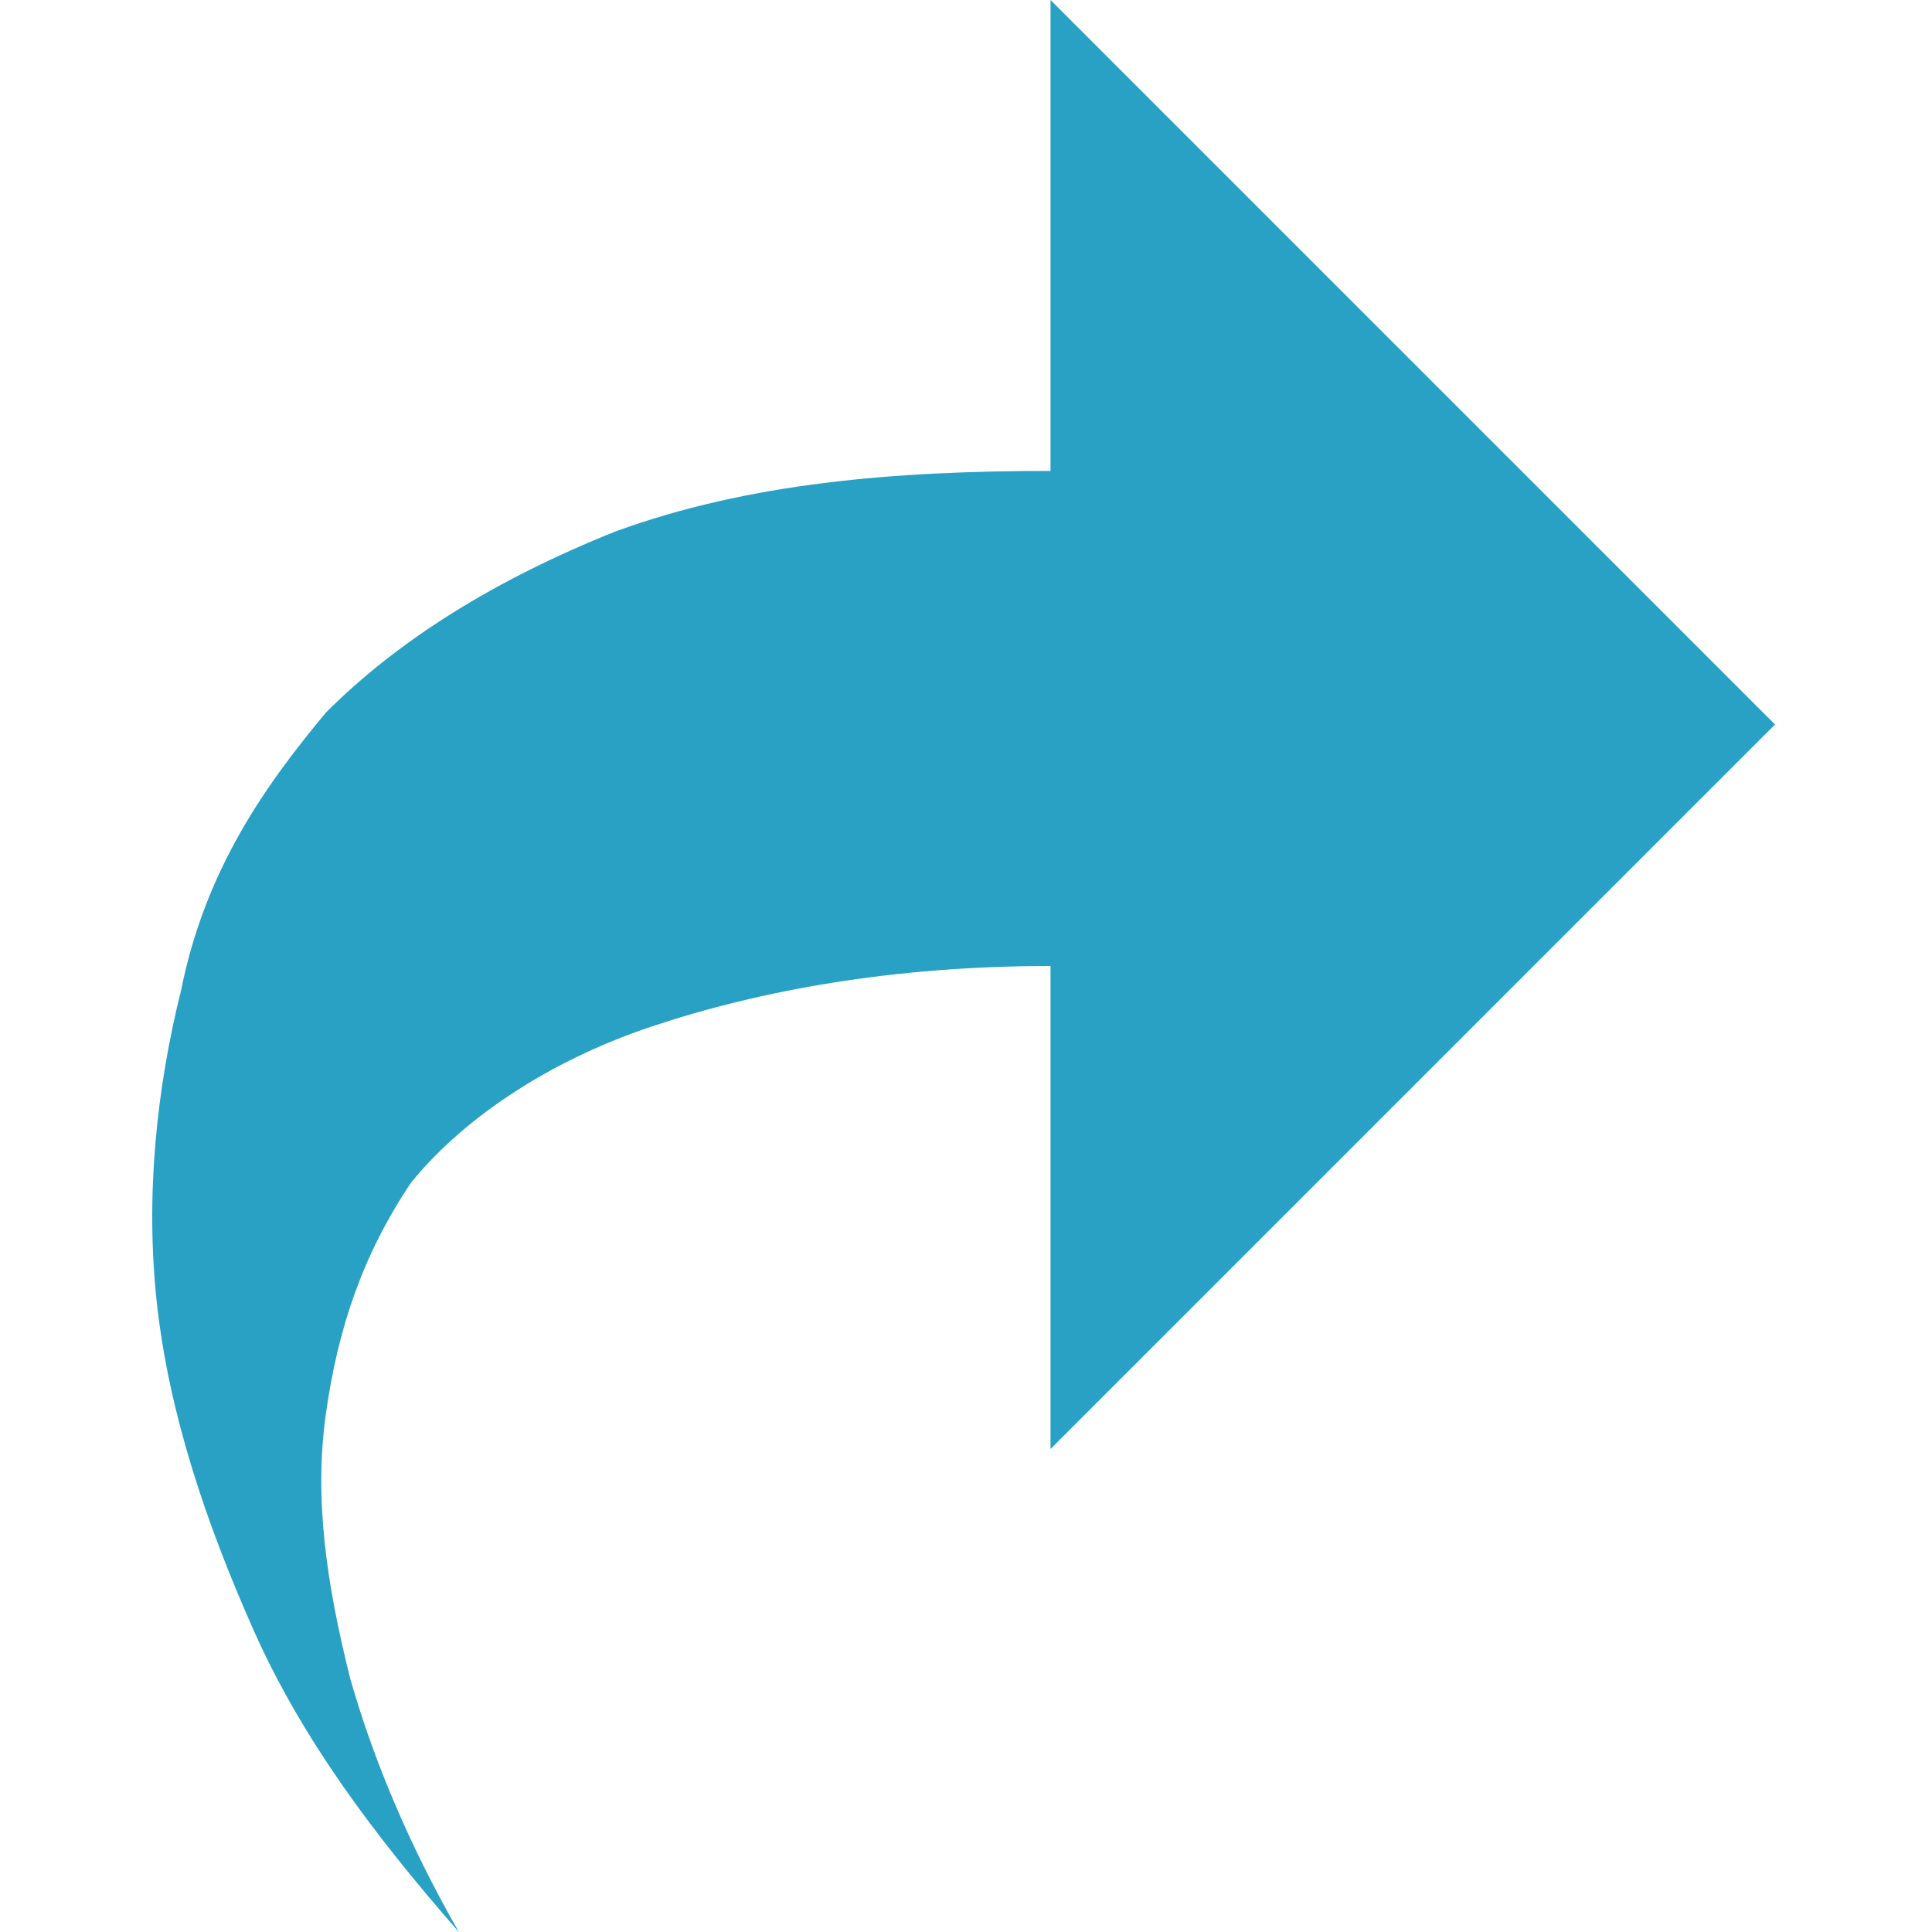
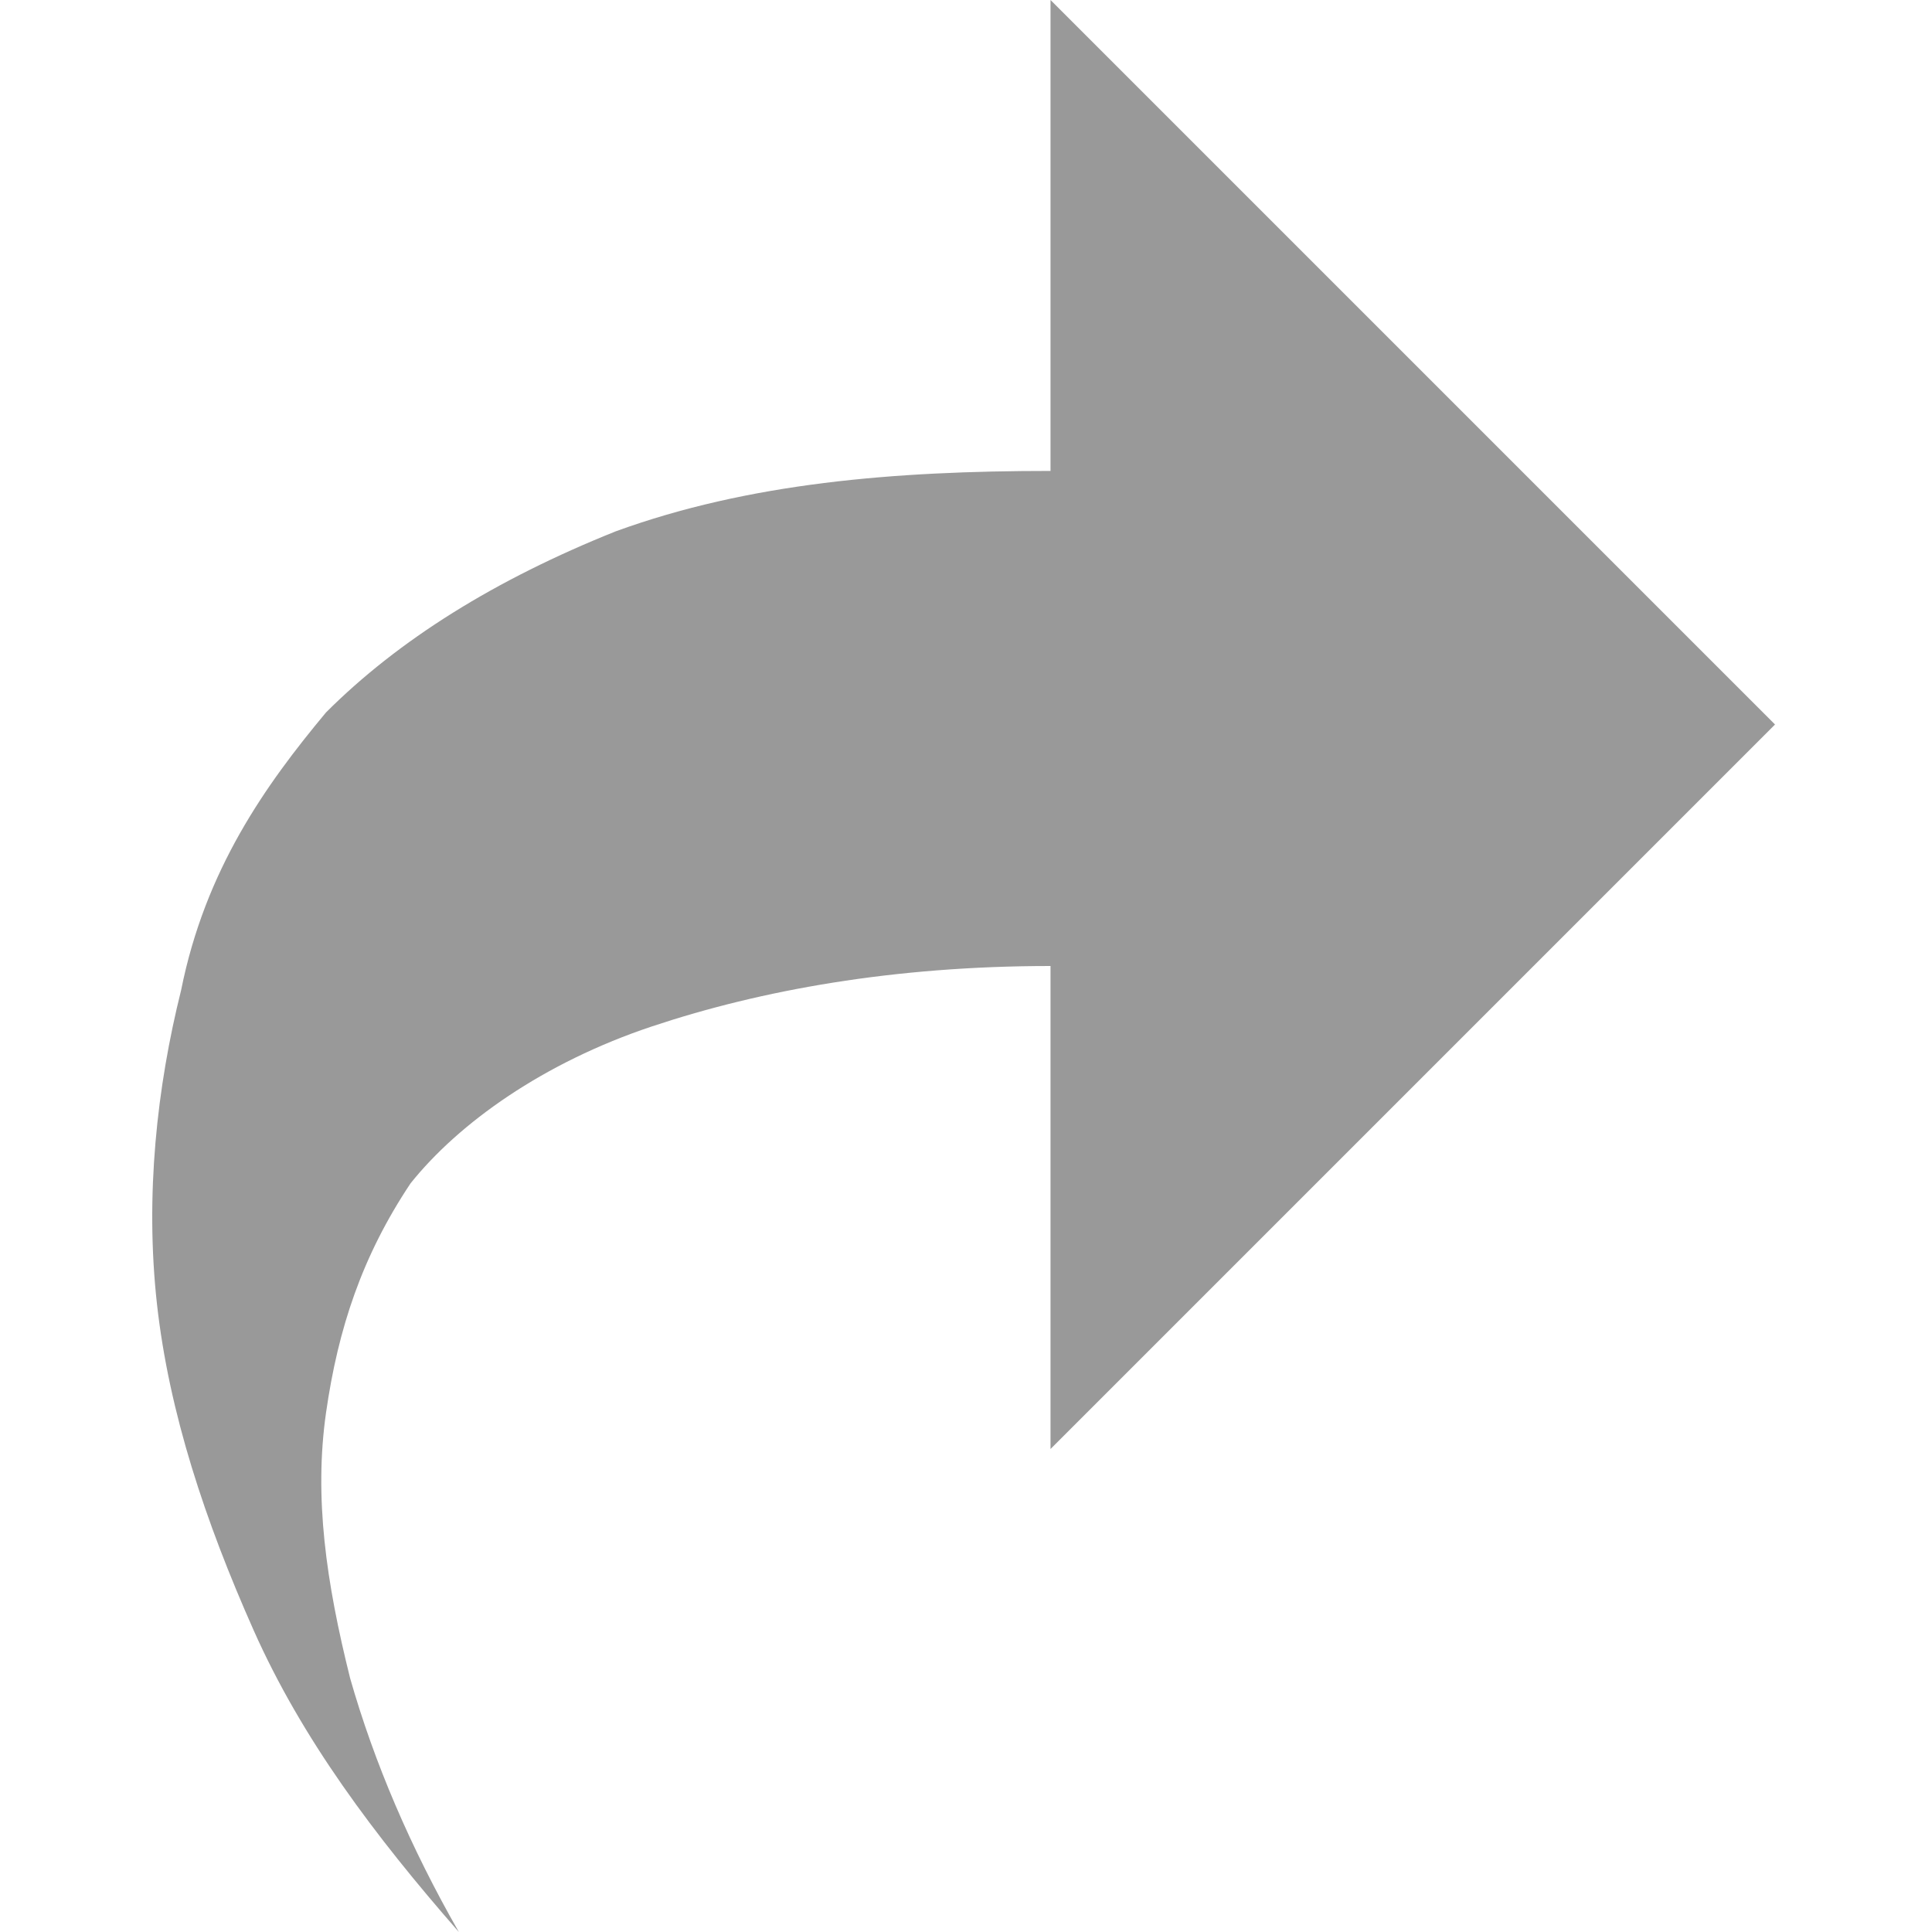
- <svg xmlns="http://www.w3.org/2000/svg" version="1.1" x="0px" y="0px" width="16px" height="16px" viewBox="-1.2 0 16 16" style="overflow:visible;enable-background:new -1.2 0 16 16;" xml:space="preserve" preserveAspectRatio="xMinYMid meet">
-   <defs>
- </defs>
-   <path style="fill:#29a1c4;" d="M7.5,3.9V0l6,6l-6,6V8C6.2,8,5.1,8.2,4.2,8.5S2.6,9.3,2.2,9.8c-0.4,0.6-0.6,1.2-0.7,1.9  c-0.1,0.7,0,1.4,0.2,2.2c0.2,0.7,0.5,1.4,0.9,2.1c-0.7-0.8-1.3-1.6-1.7-2.5c-0.4-0.9-0.7-1.8-0.8-2.7c-0.1-0.9,0-1.8,0.2-2.6  C0.5,7.2,1,6.5,1.5,5.9c0.6-0.6,1.4-1.1,2.4-1.5C5,4,6.2,3.9,7.5,3.9z" />
+ <svg xmlns="http://www.w3.org/2000/svg" width="16" height="16" viewBox="-1.2 0 16 16" preserveAspectRatio="xMinYMid meet" overflow="visible" enable-background="new -1.2 0 16 16">
+   <path d="M7.5 3.9v-3.9l6 6-6 6v-4c-1.3 0-2.4.2-3.3.5s-1.6.8-2 1.3c-.4.6-.6 1.2-.7 1.9-.1.7 0 1.4.2 2.2.2.7.5 1.4.9 2.1-.7-.8-1.3-1.6-1.7-2.5-.4-.9-.7-1.8-.8-2.7-.1-.9 0-1.8.2-2.6.2-1 .7-1.7 1.2-2.3.6-.6 1.4-1.1 2.4-1.5 1.1-.4 2.3-.5 3.6-.5z" fill="#999" />
</svg>
